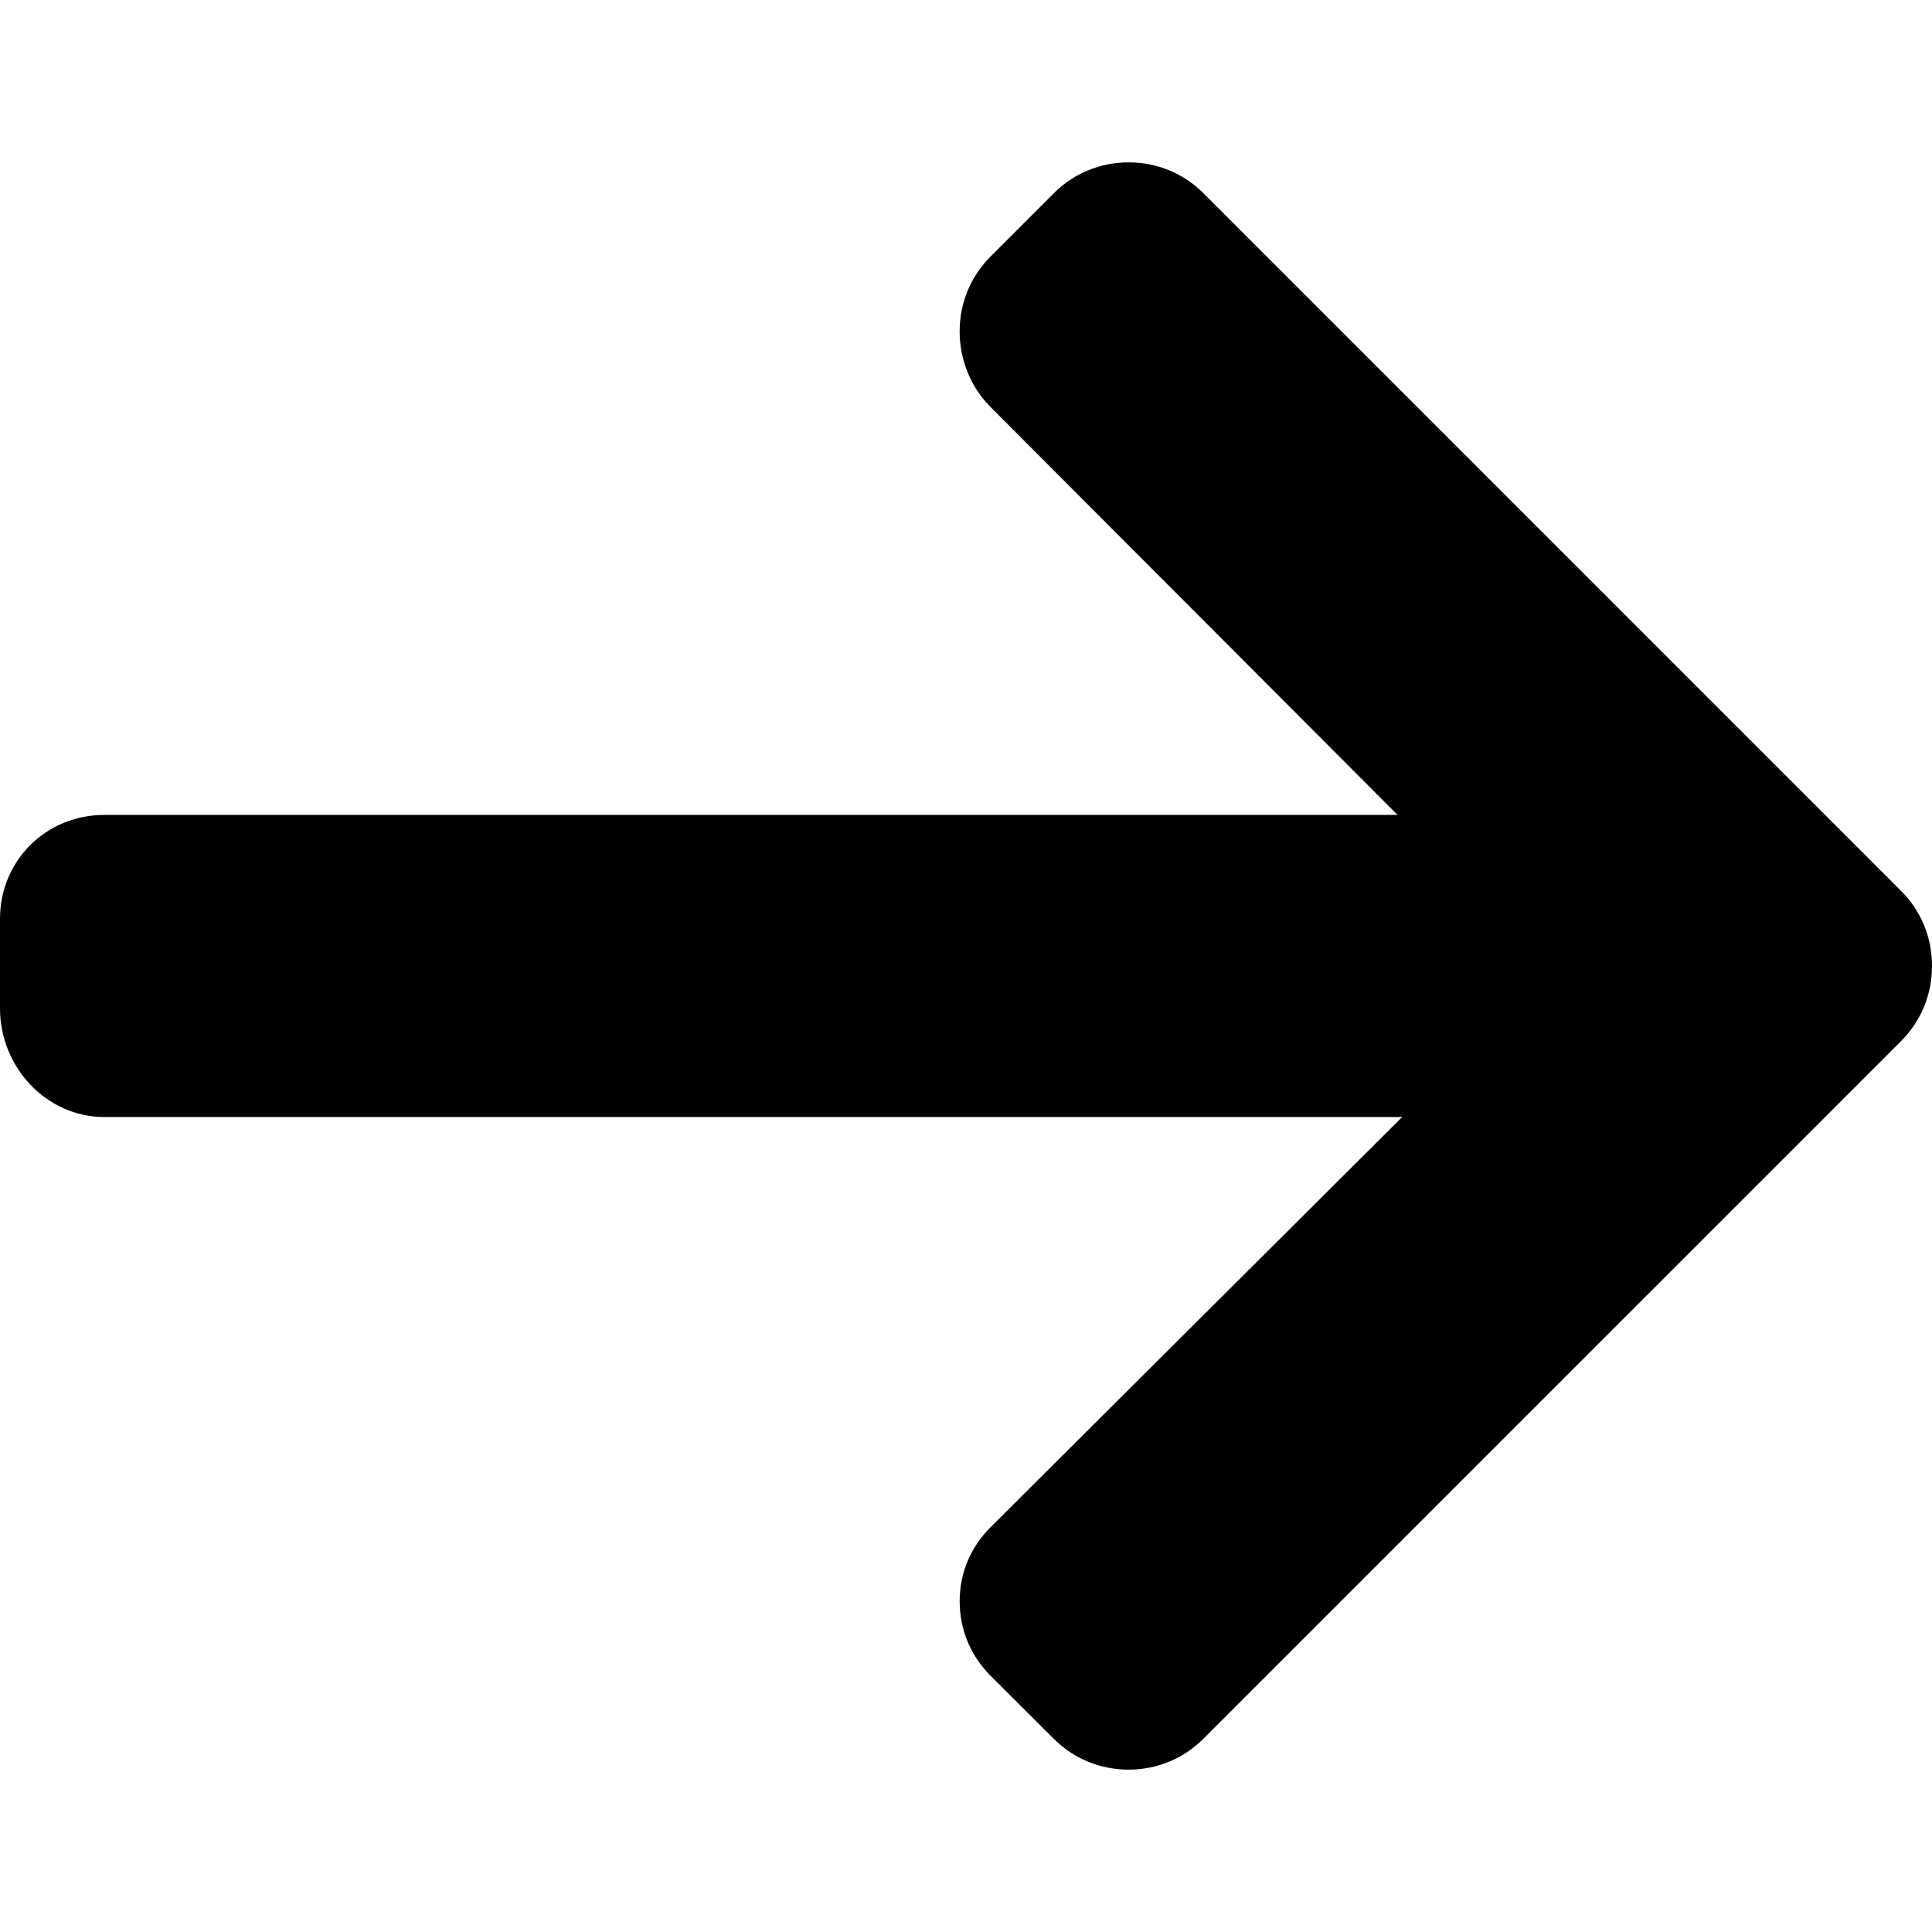
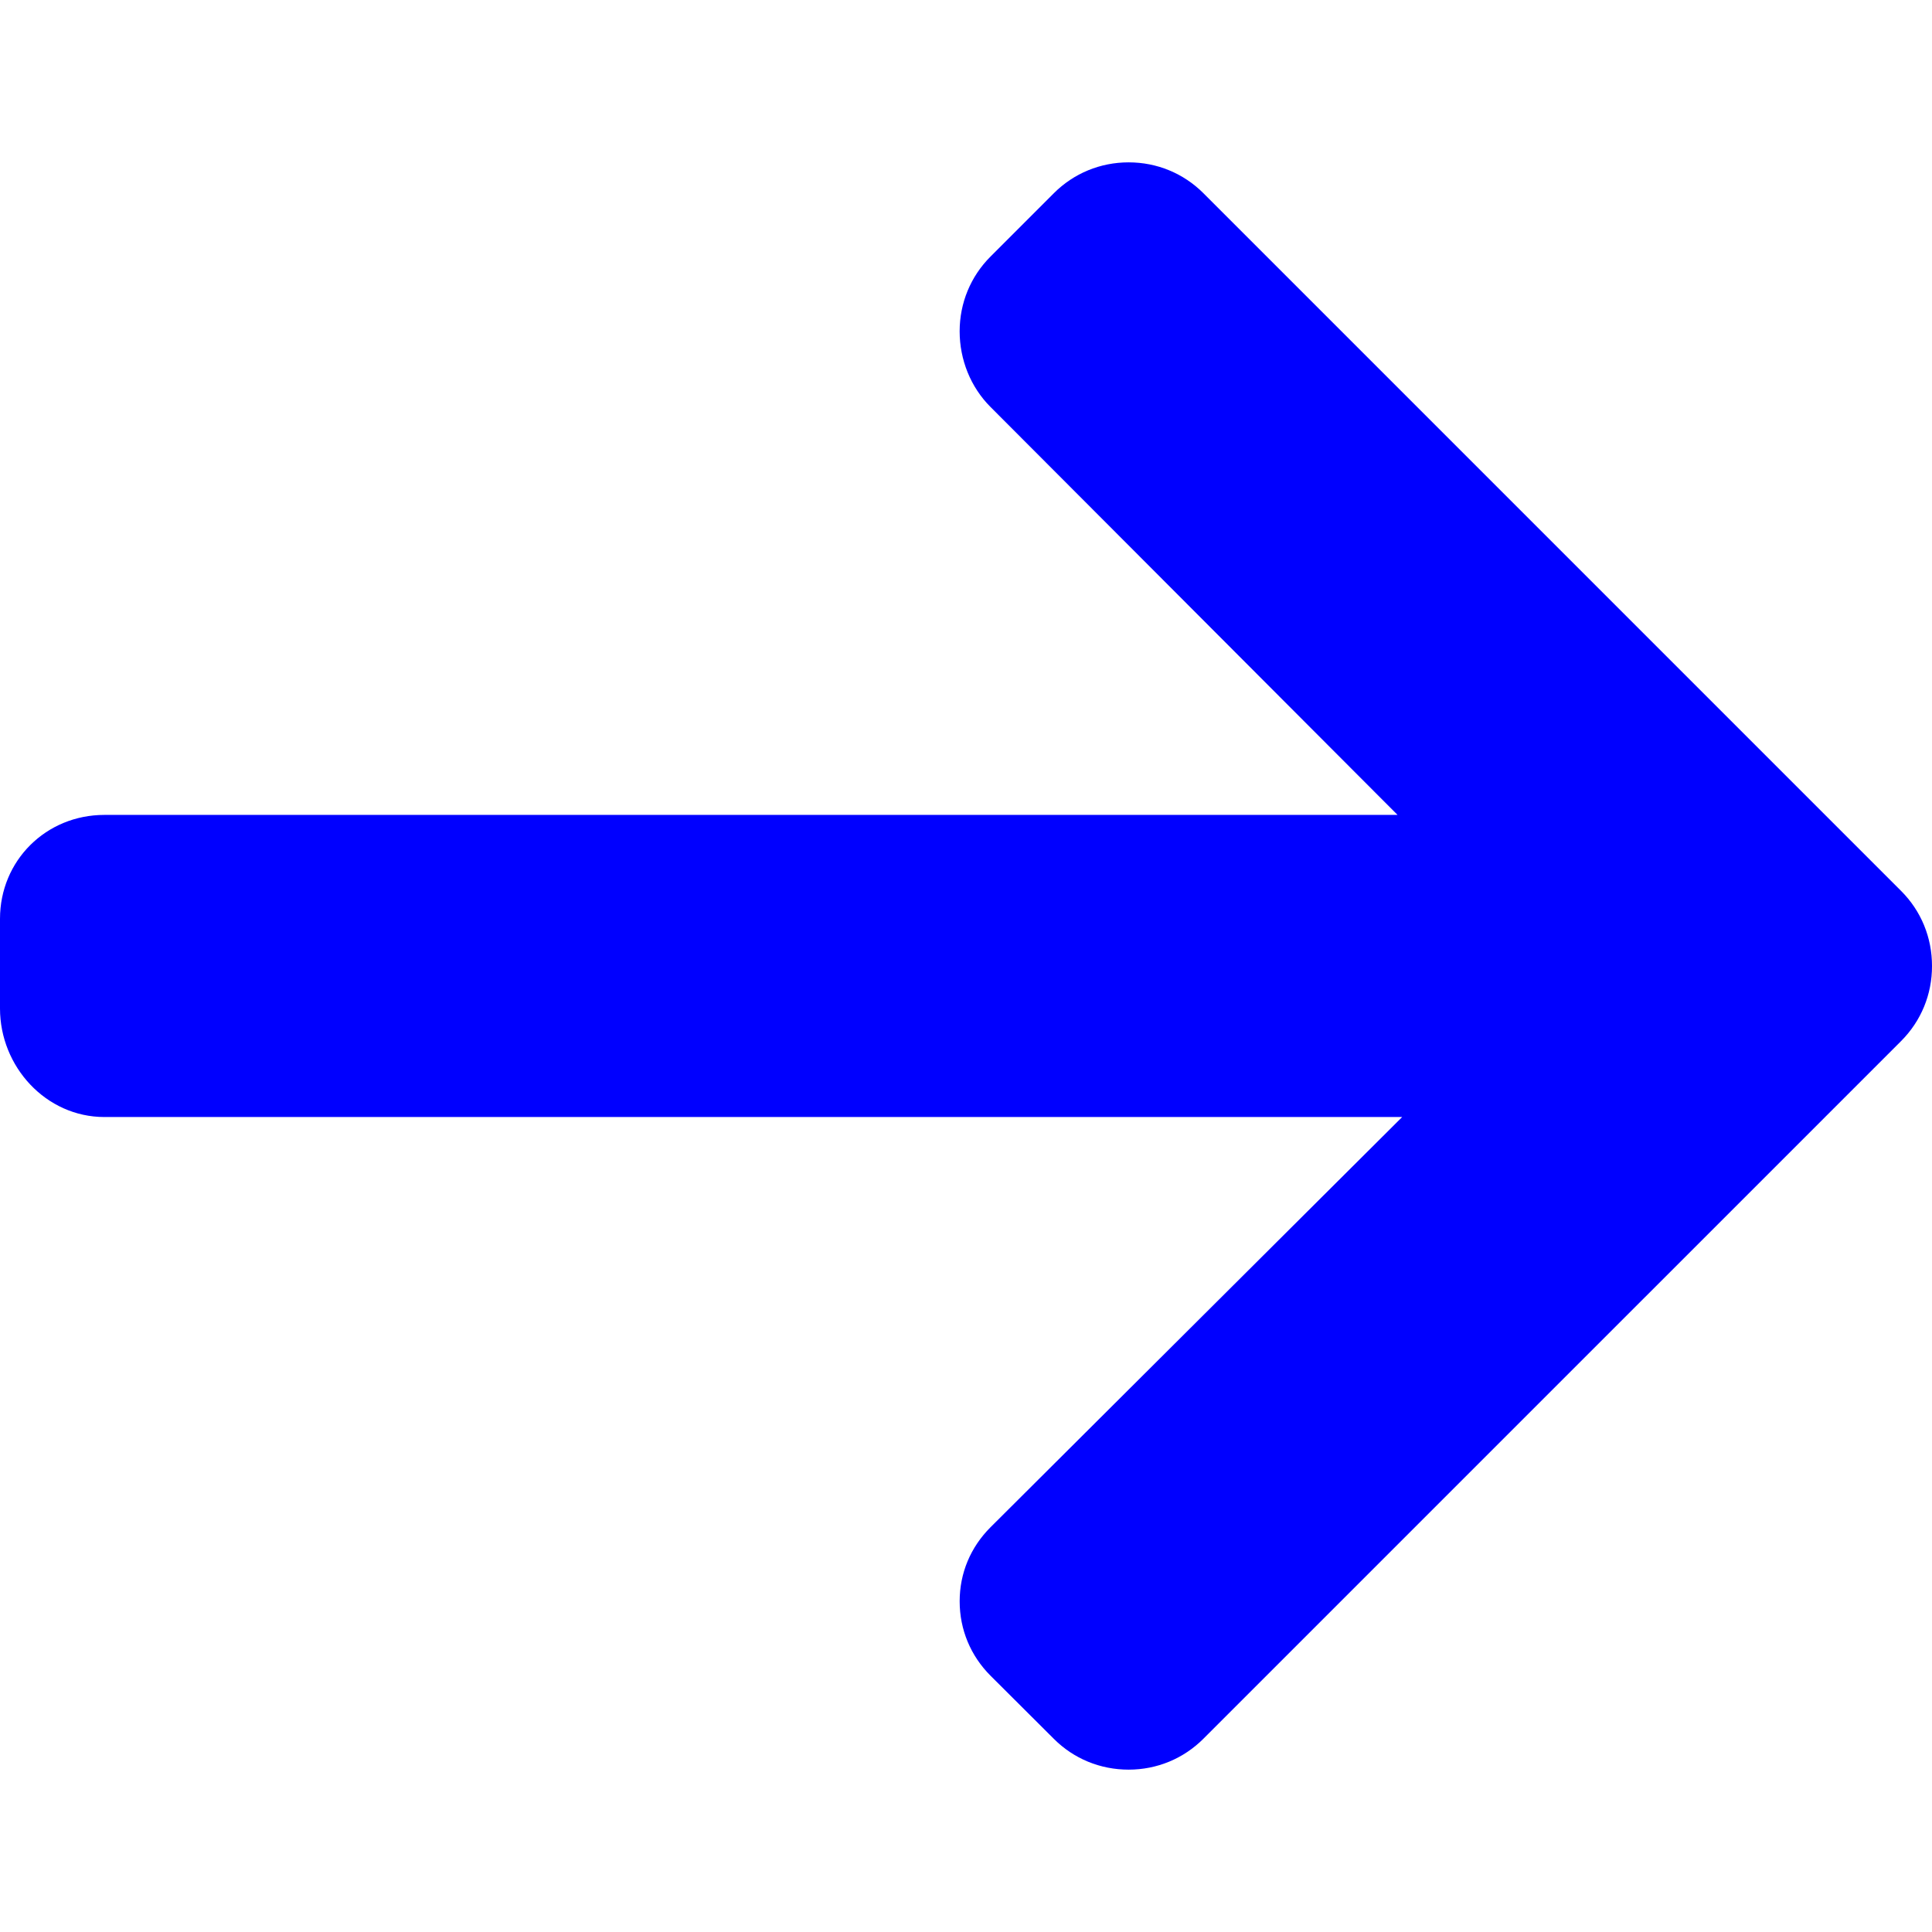
<svg xmlns="http://www.w3.org/2000/svg" version="1.1" id="Layer_1" x="0px" y="0px" viewBox="0 0 492.004 492.004" style="enable-background:new 0 0 492.004 492.004;" xml:space="preserve">
  <g>
    <g>
-       <path d="M484.14,226.886L306.46,49.202c-5.072-5.072-11.832-7.856-19.04-7.856c-7.216,0-13.972,2.788-19.044,7.856l-16.132,16.136    c-5.068,5.064-7.86,11.828-7.86,19.04c0,7.208,2.792,14.2,7.86,19.264L355.9,207.526H26.58C11.732,207.526,0,219.15,0,234.002    v22.812c0,14.852,11.732,27.648,26.58,27.648h330.496L252.248,388.926c-5.068,5.072-7.86,11.652-7.86,18.864    c0,7.204,2.792,13.88,7.86,18.948l16.132,16.084c5.072,5.072,11.828,7.836,19.044,7.836c7.208,0,13.968-2.8,19.04-7.872    l177.68-177.68c5.084-5.088,7.88-11.88,7.86-19.1C492.02,238.762,489.228,231.966,484.14,226.886z" />
+       <path fill="#00f" d="M484.14,226.886L306.46,49.202c-5.072-5.072-11.832-7.856-19.04-7.856c-7.216,0-13.972,2.788-19.044,7.856l-16.132,16.136    c-5.068,5.064-7.86,11.828-7.86,19.04c0,7.208,2.792,14.2,7.86,19.264L355.9,207.526H26.58C11.732,207.526,0,219.15,0,234.002    v22.812c0,14.852,11.732,27.648,26.58,27.648h330.496L252.248,388.926c-5.068,5.072-7.86,11.652-7.86,18.864    c0,7.204,2.792,13.88,7.86,18.948l16.132,16.084c5.072,5.072,11.828,7.836,19.044,7.836c7.208,0,13.968-2.8,19.04-7.872    l177.68-177.68c5.084-5.088,7.88-11.88,7.86-19.1C492.02,238.762,489.228,231.966,484.14,226.886z" />
    </g>
  </g>
-   <g>
- </g>
-   <g>
- </g>
-   <g>
- </g>
-   <g>
- </g>
-   <g>
- </g>
-   <g>
- </g>
-   <g>
- </g>
-   <g>
- </g>
-   <g>
- </g>
-   <g>
- </g>
-   <g>
- </g>
-   <g>
- </g>
-   <g>
- </g>
-   <g>
- </g>
-   <g>
- </g>
</svg>
